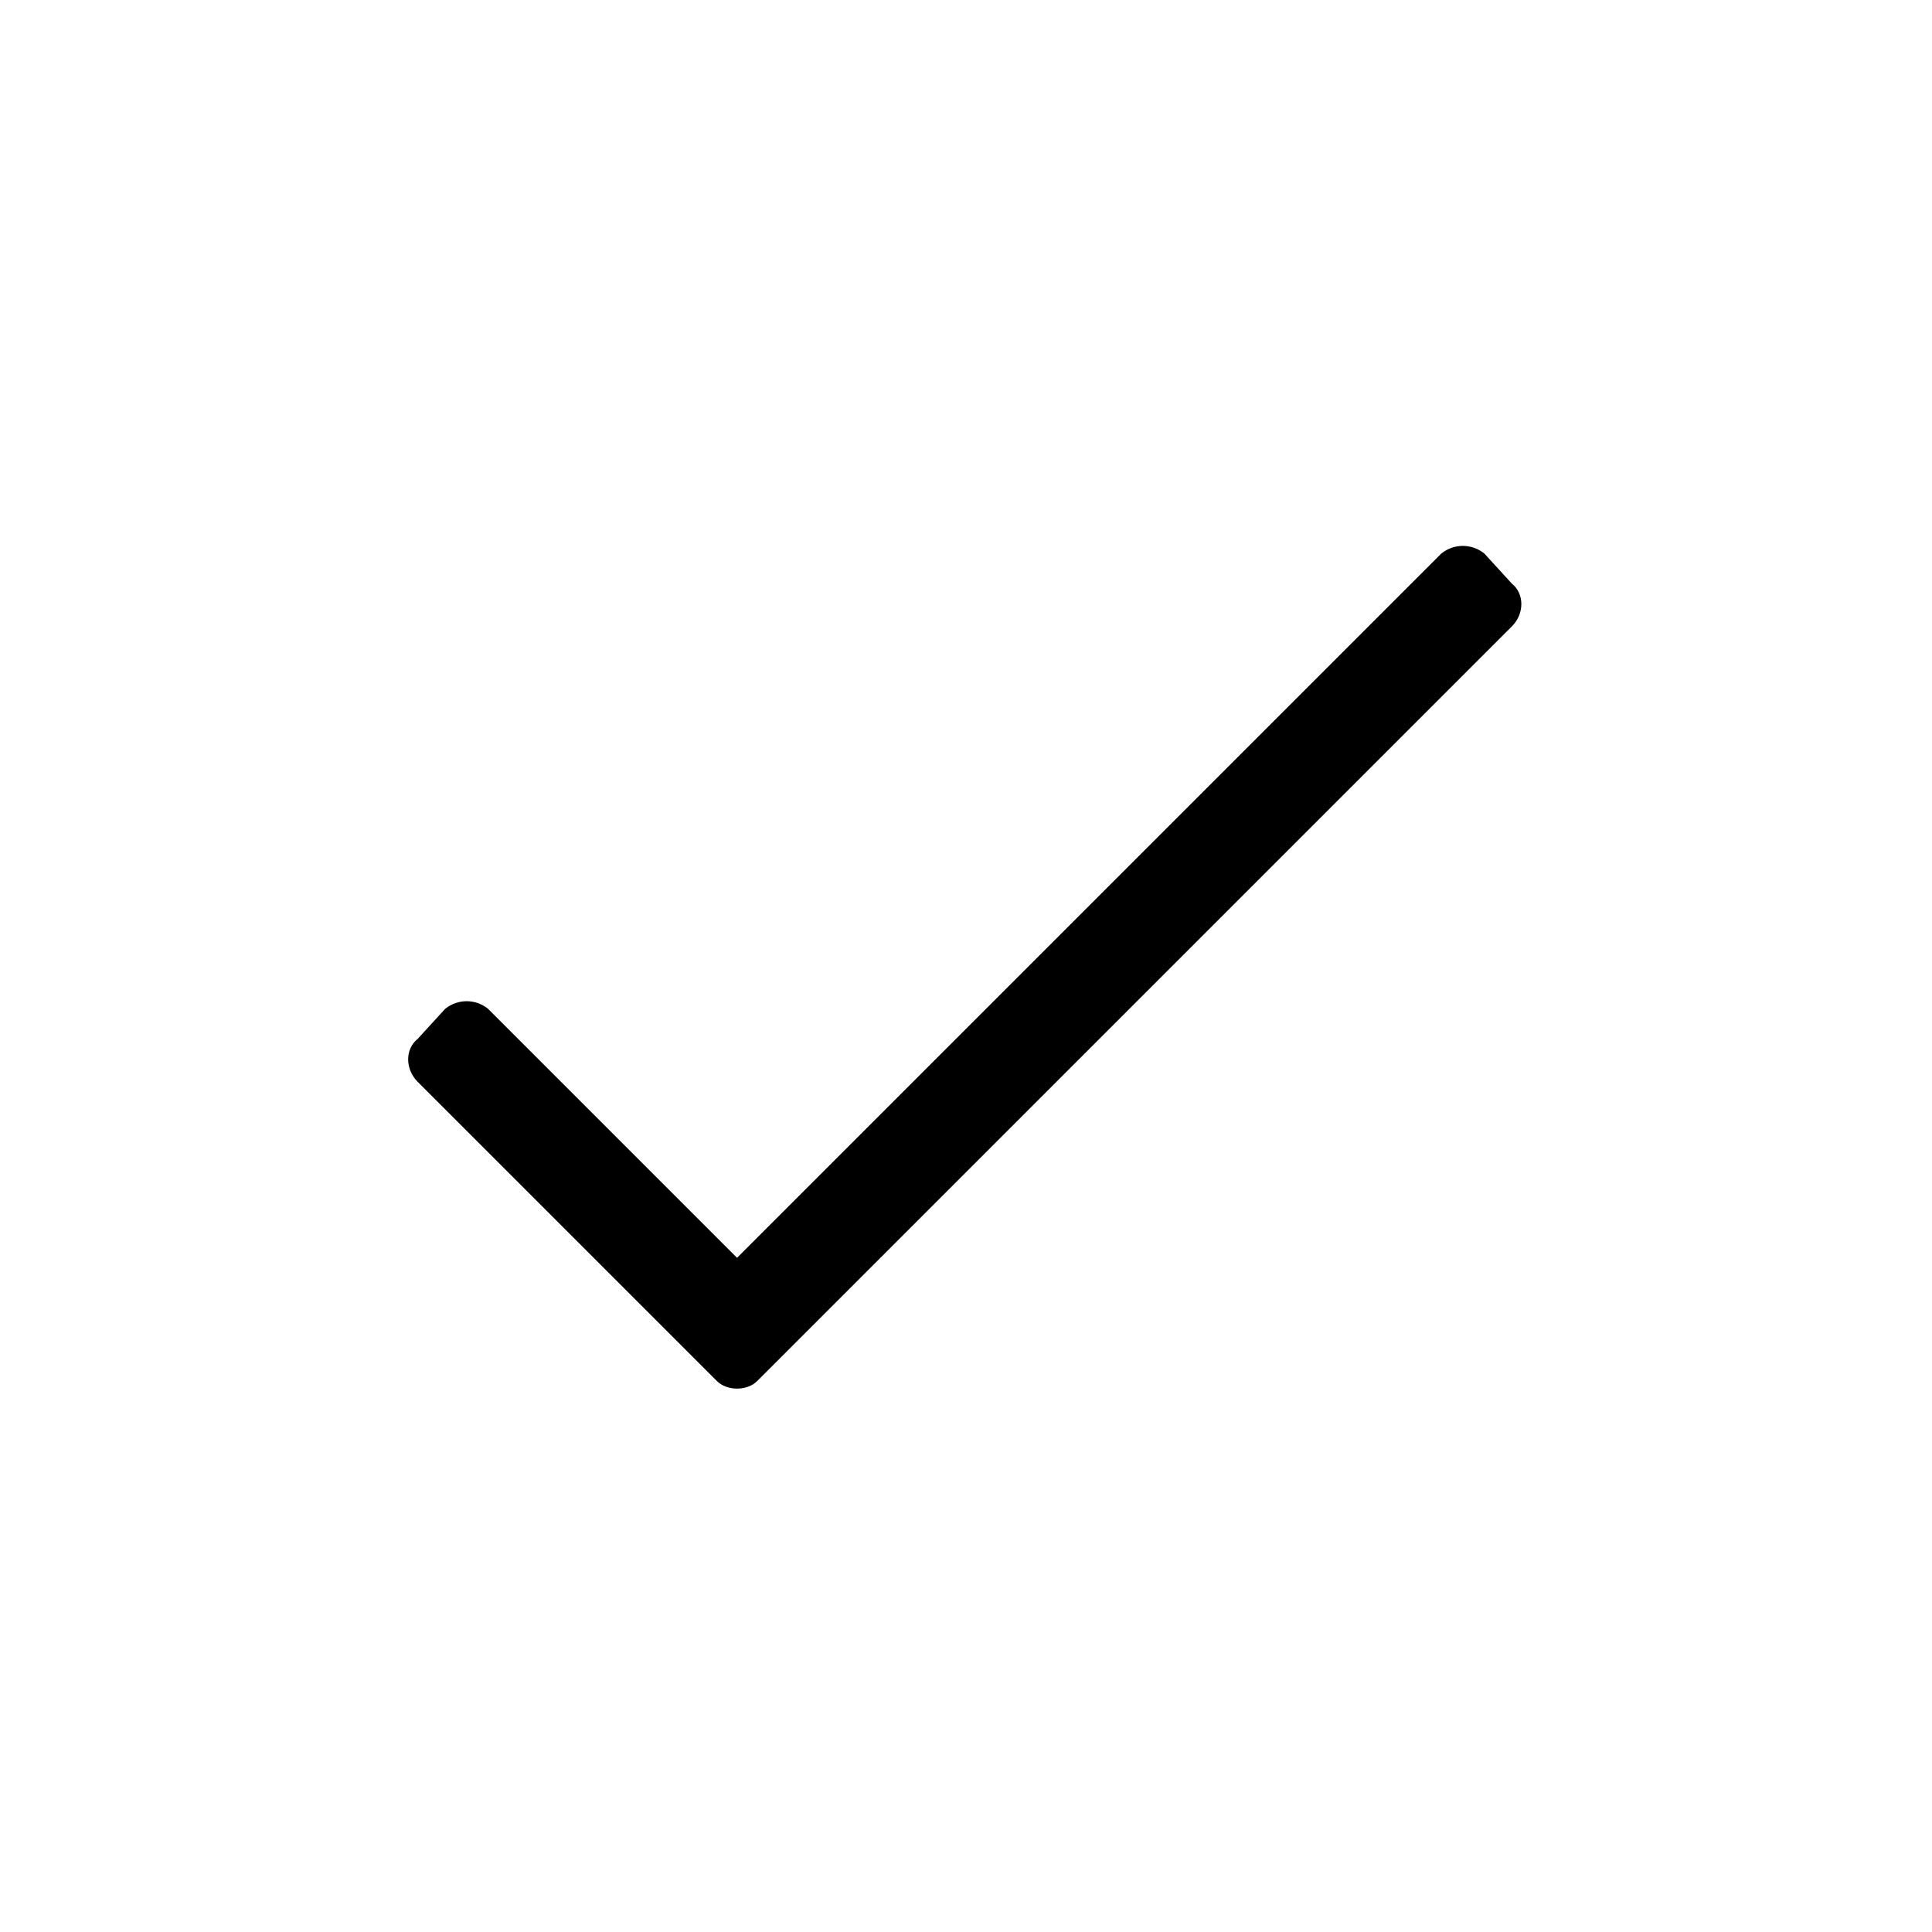
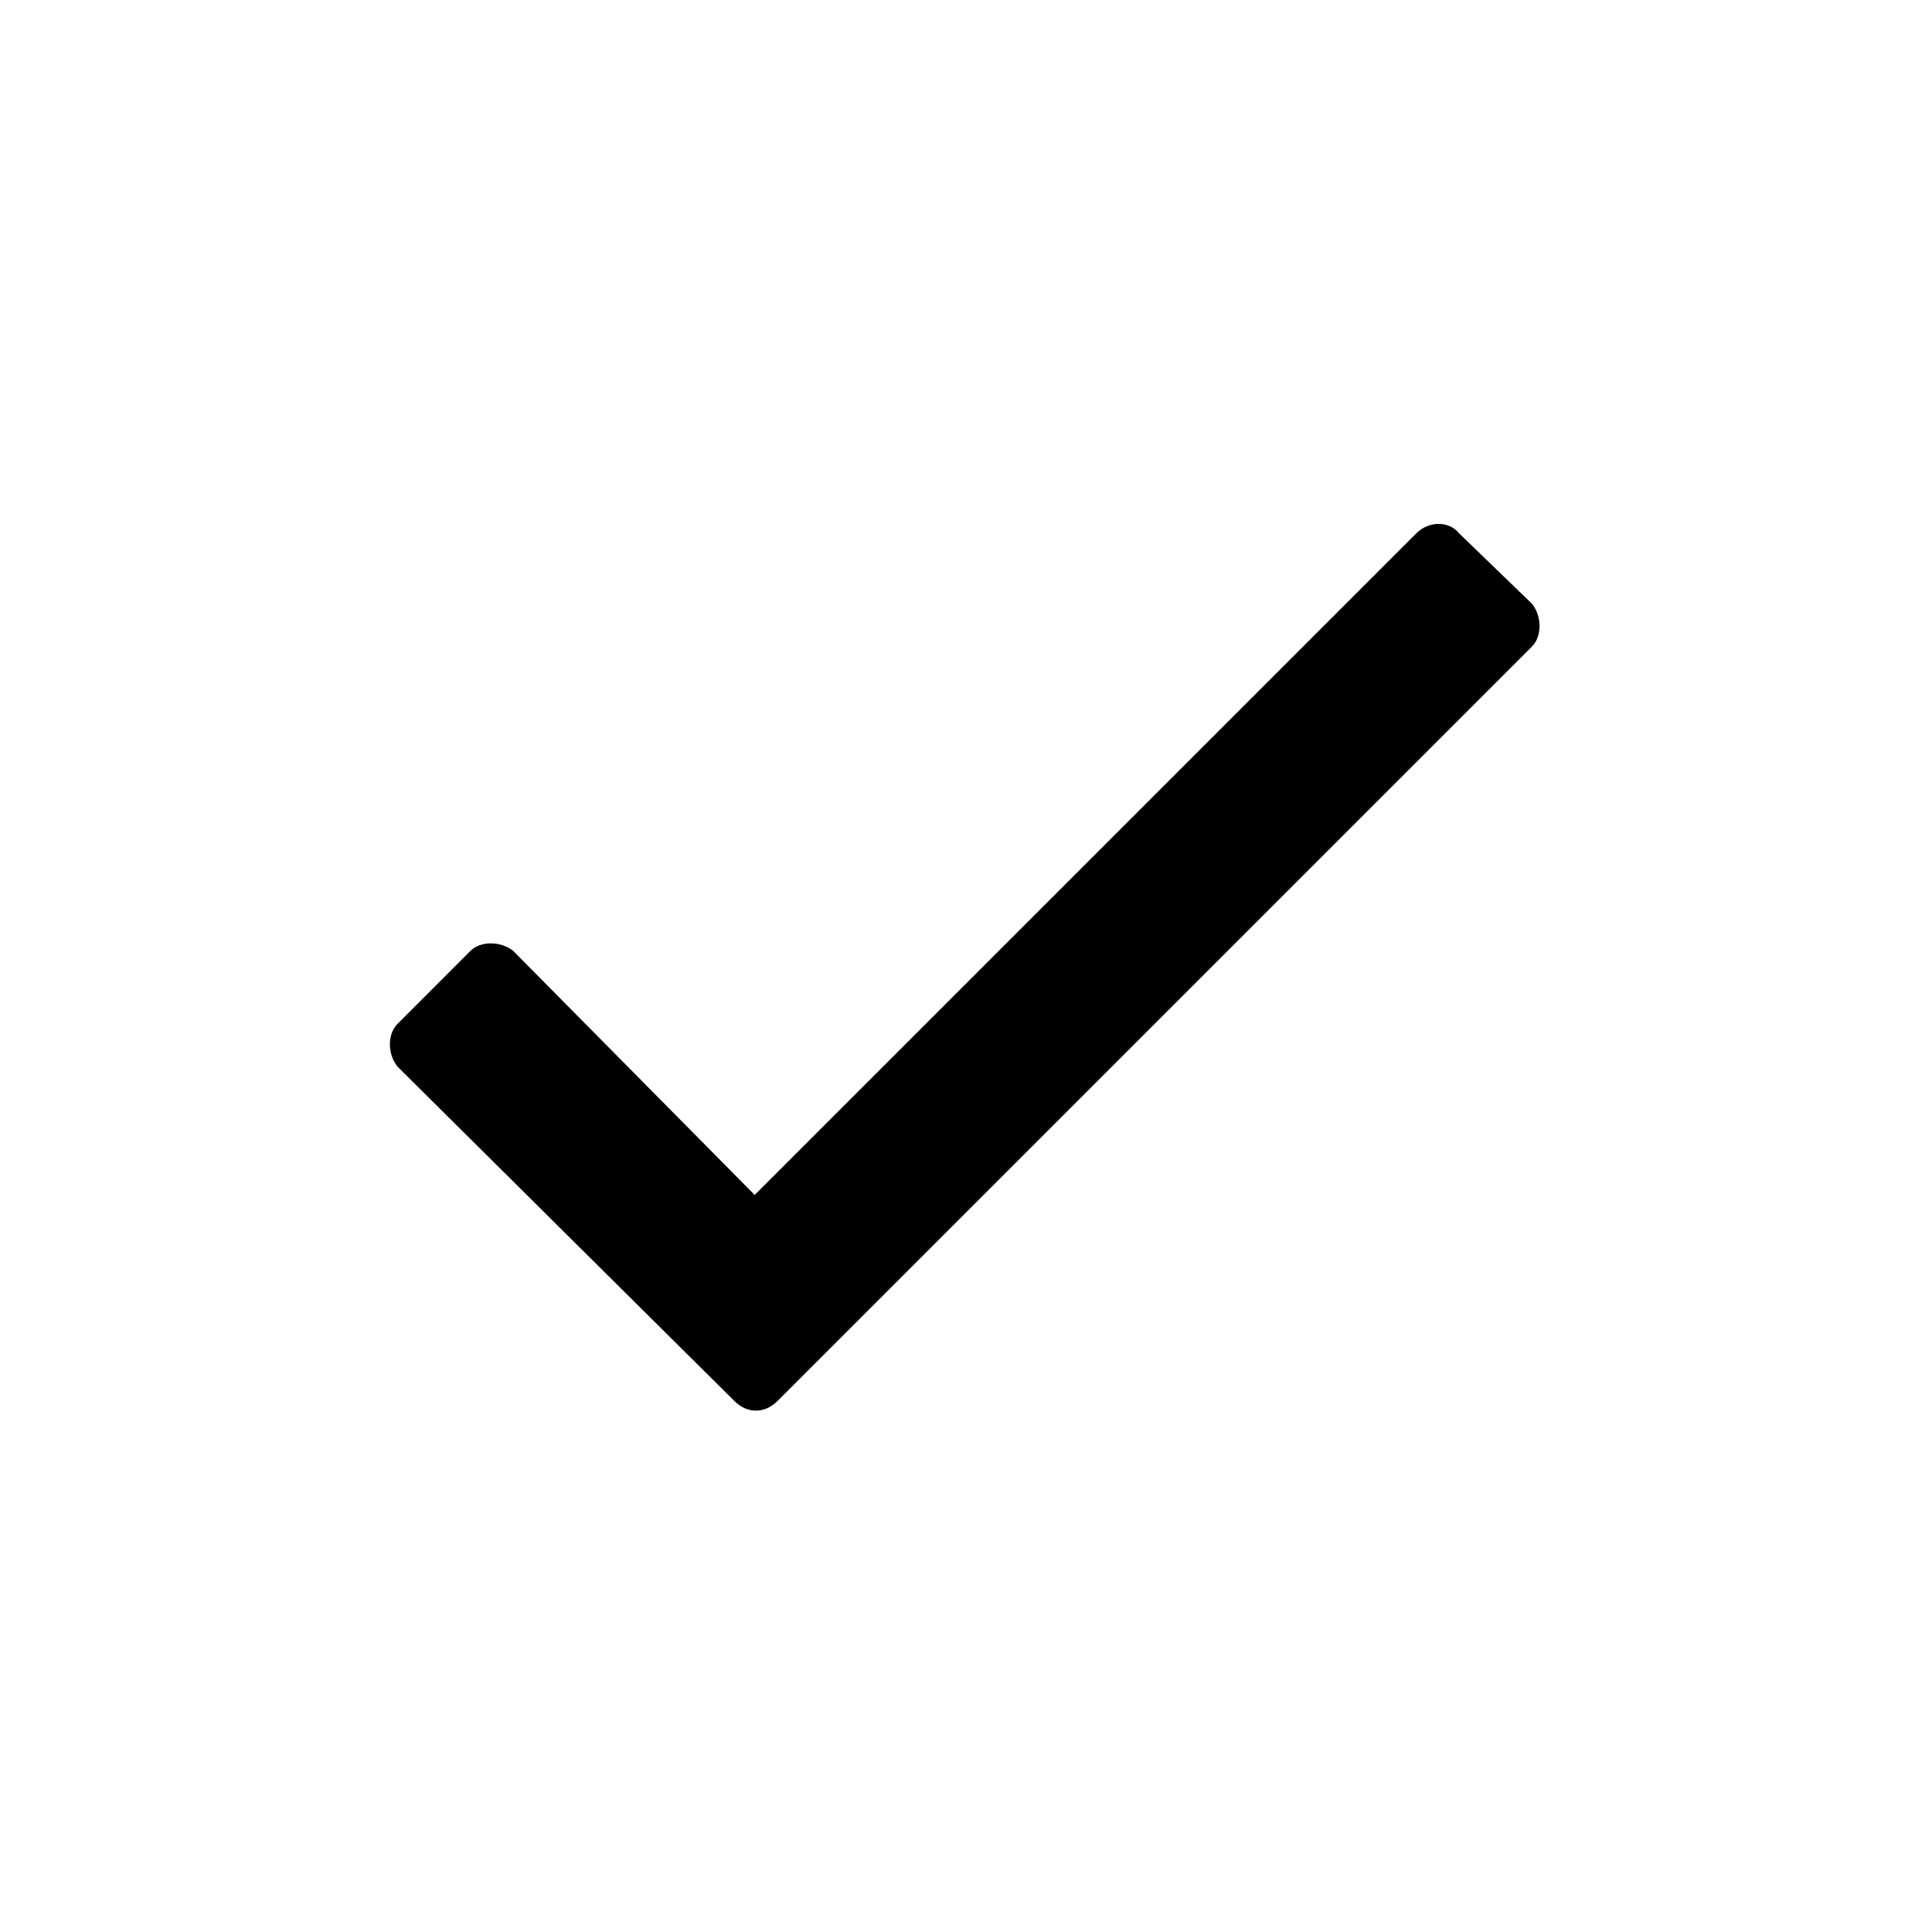
<svg xmlns="http://www.w3.org/2000/svg" width="24" height="24" viewBox="0 0 24 24" fill="none">
-   <path d="M17.906 6.875L9.156 15.625L6.062 12.531C5.906 12.406 5.688 12.406 5.531 12.531L5.188 12.906C5.031 13.031 5.031 13.281 5.188 13.438L8.906 17.156C9.031 17.281 9.281 17.281 9.406 17.156L18.781 7.781C18.938 7.625 18.938 7.375 18.781 7.25L18.438 6.875C18.281 6.75 18.062 6.75 17.906 6.875Z" fill="black" />
+   <path d="M17.594 6.625L9.375 14.844L6.375 11.812C6.219 11.688 5.969 11.688 5.844 11.812L4.938 12.719C4.812 12.844 4.812 13.094 4.938 13.25L9.125 17.406C9.281 17.562 9.5 17.562 9.656 17.406L19.031 8.031C19.156 7.906 19.156 7.656 19.031 7.5L18.125 6.625C18 6.469 17.75 6.469 17.594 6.625Z" fill="black" />
</svg>
